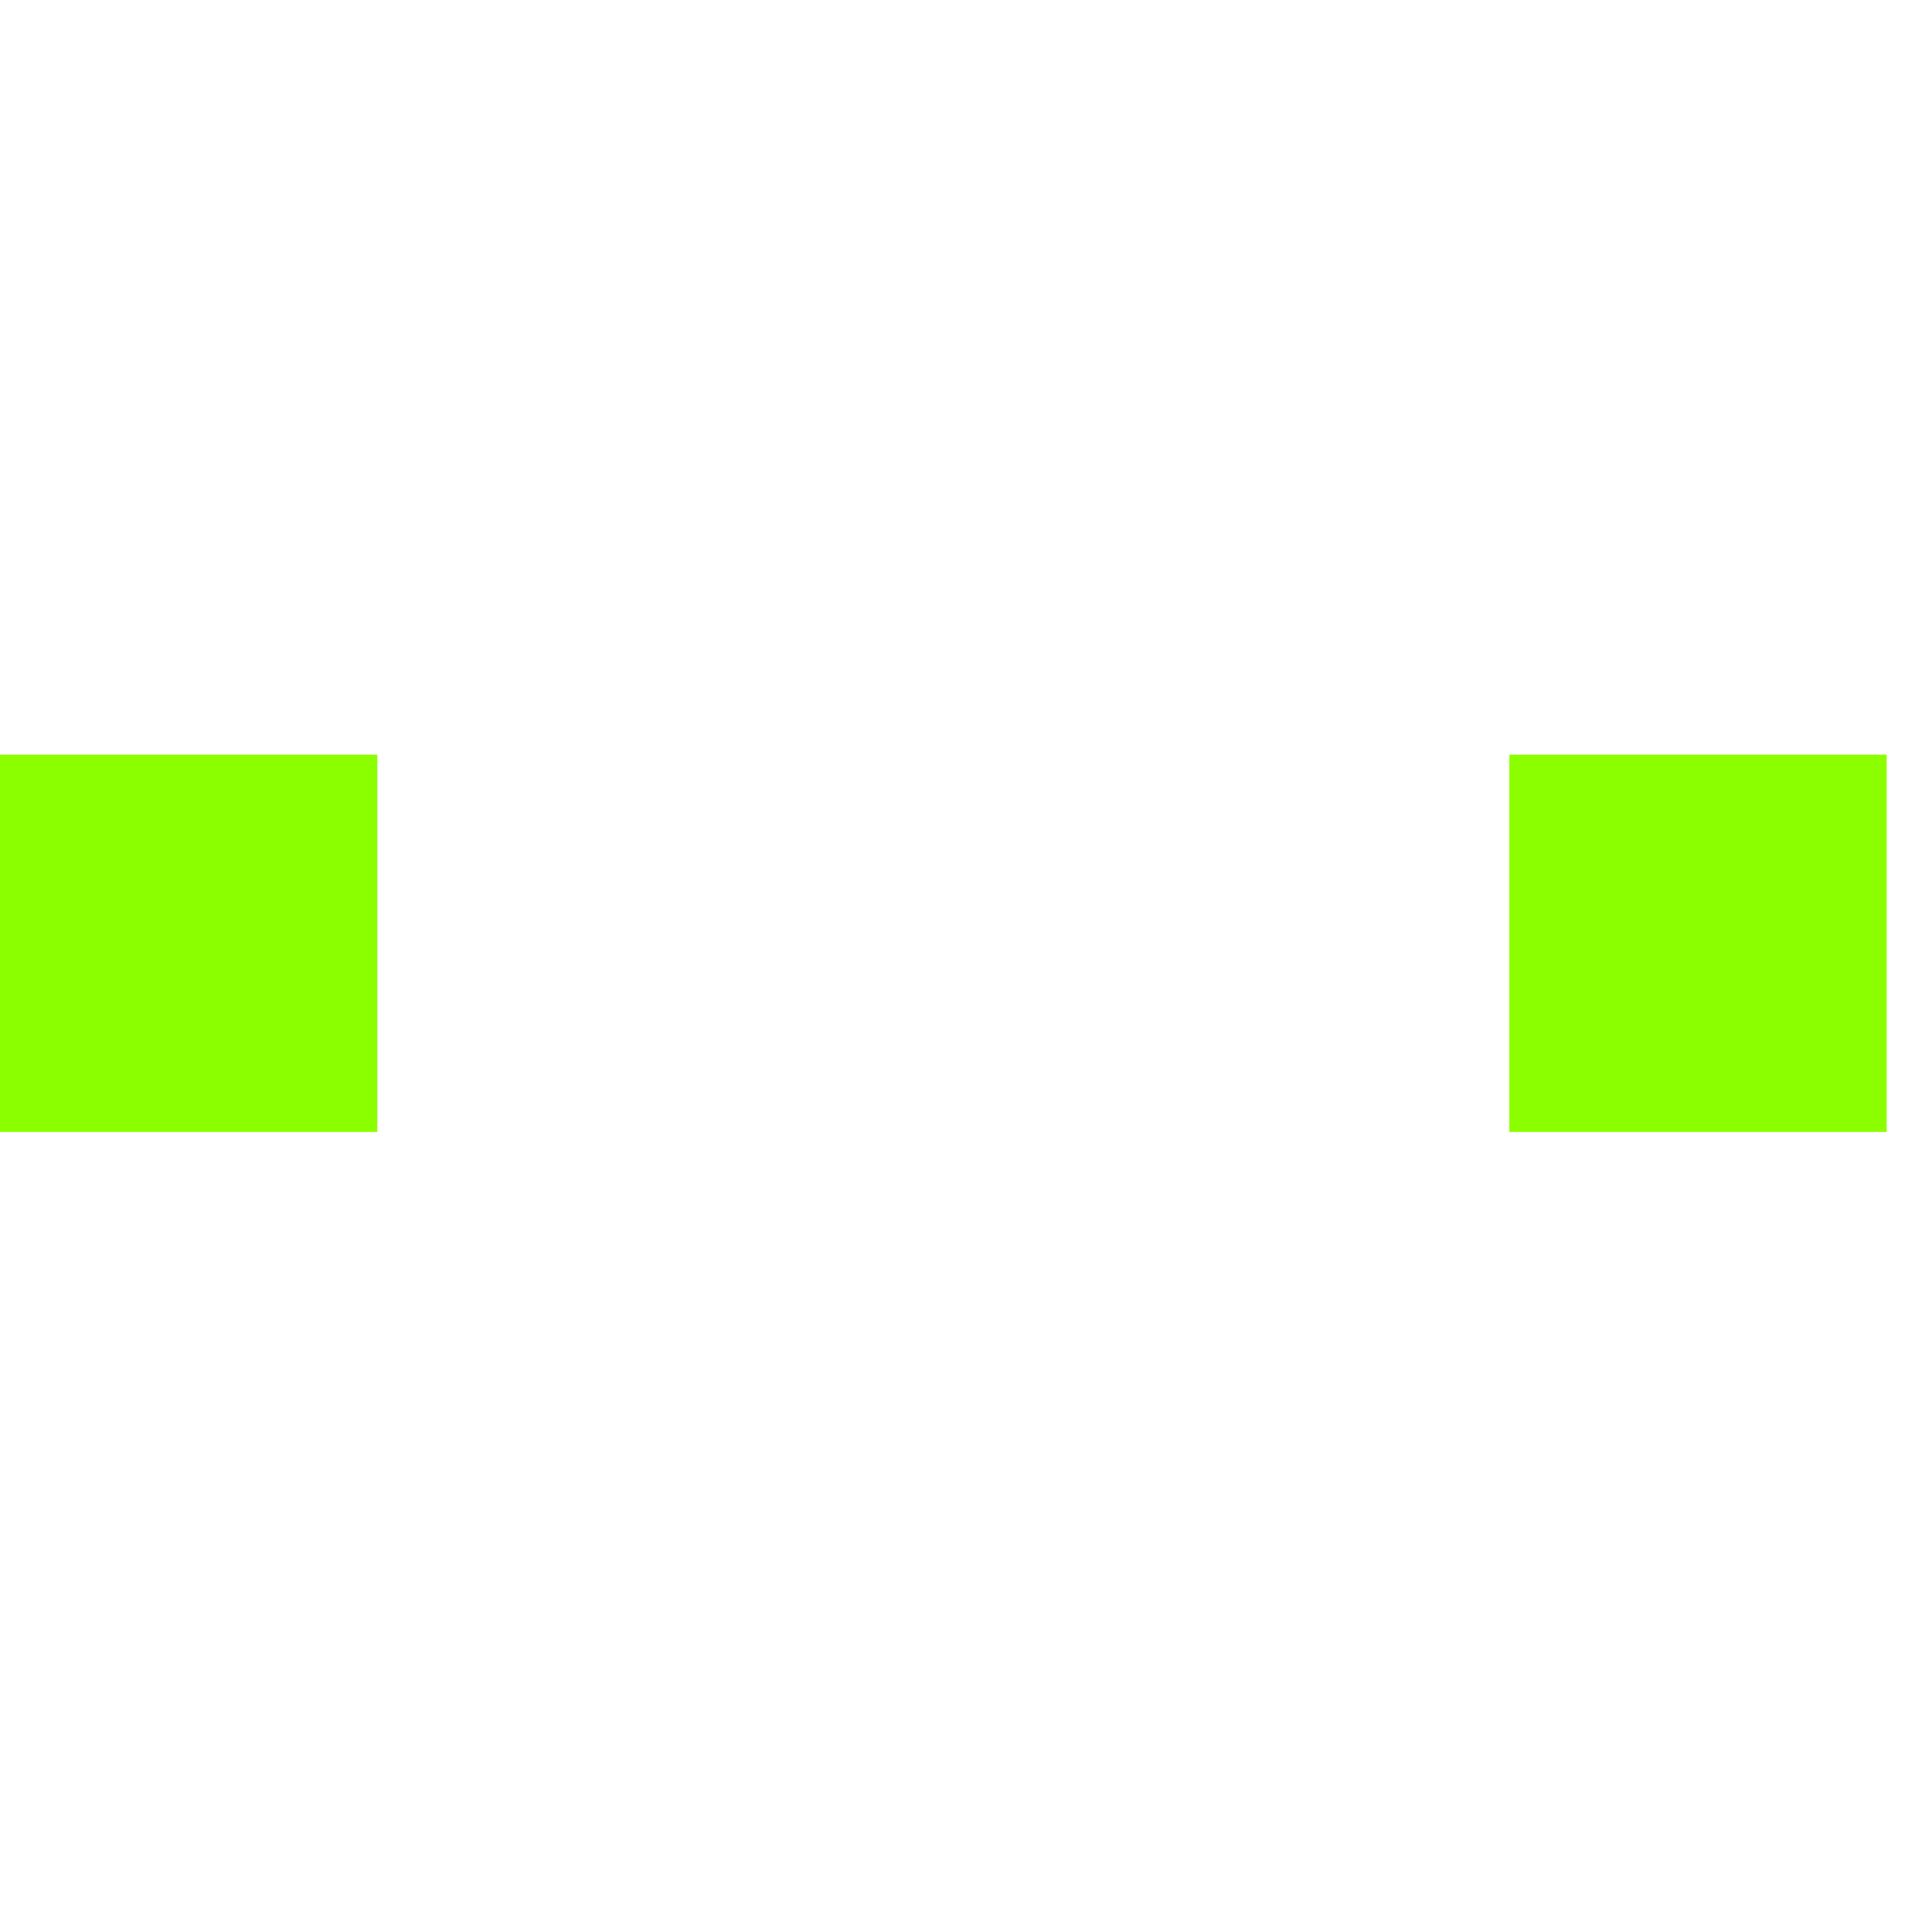
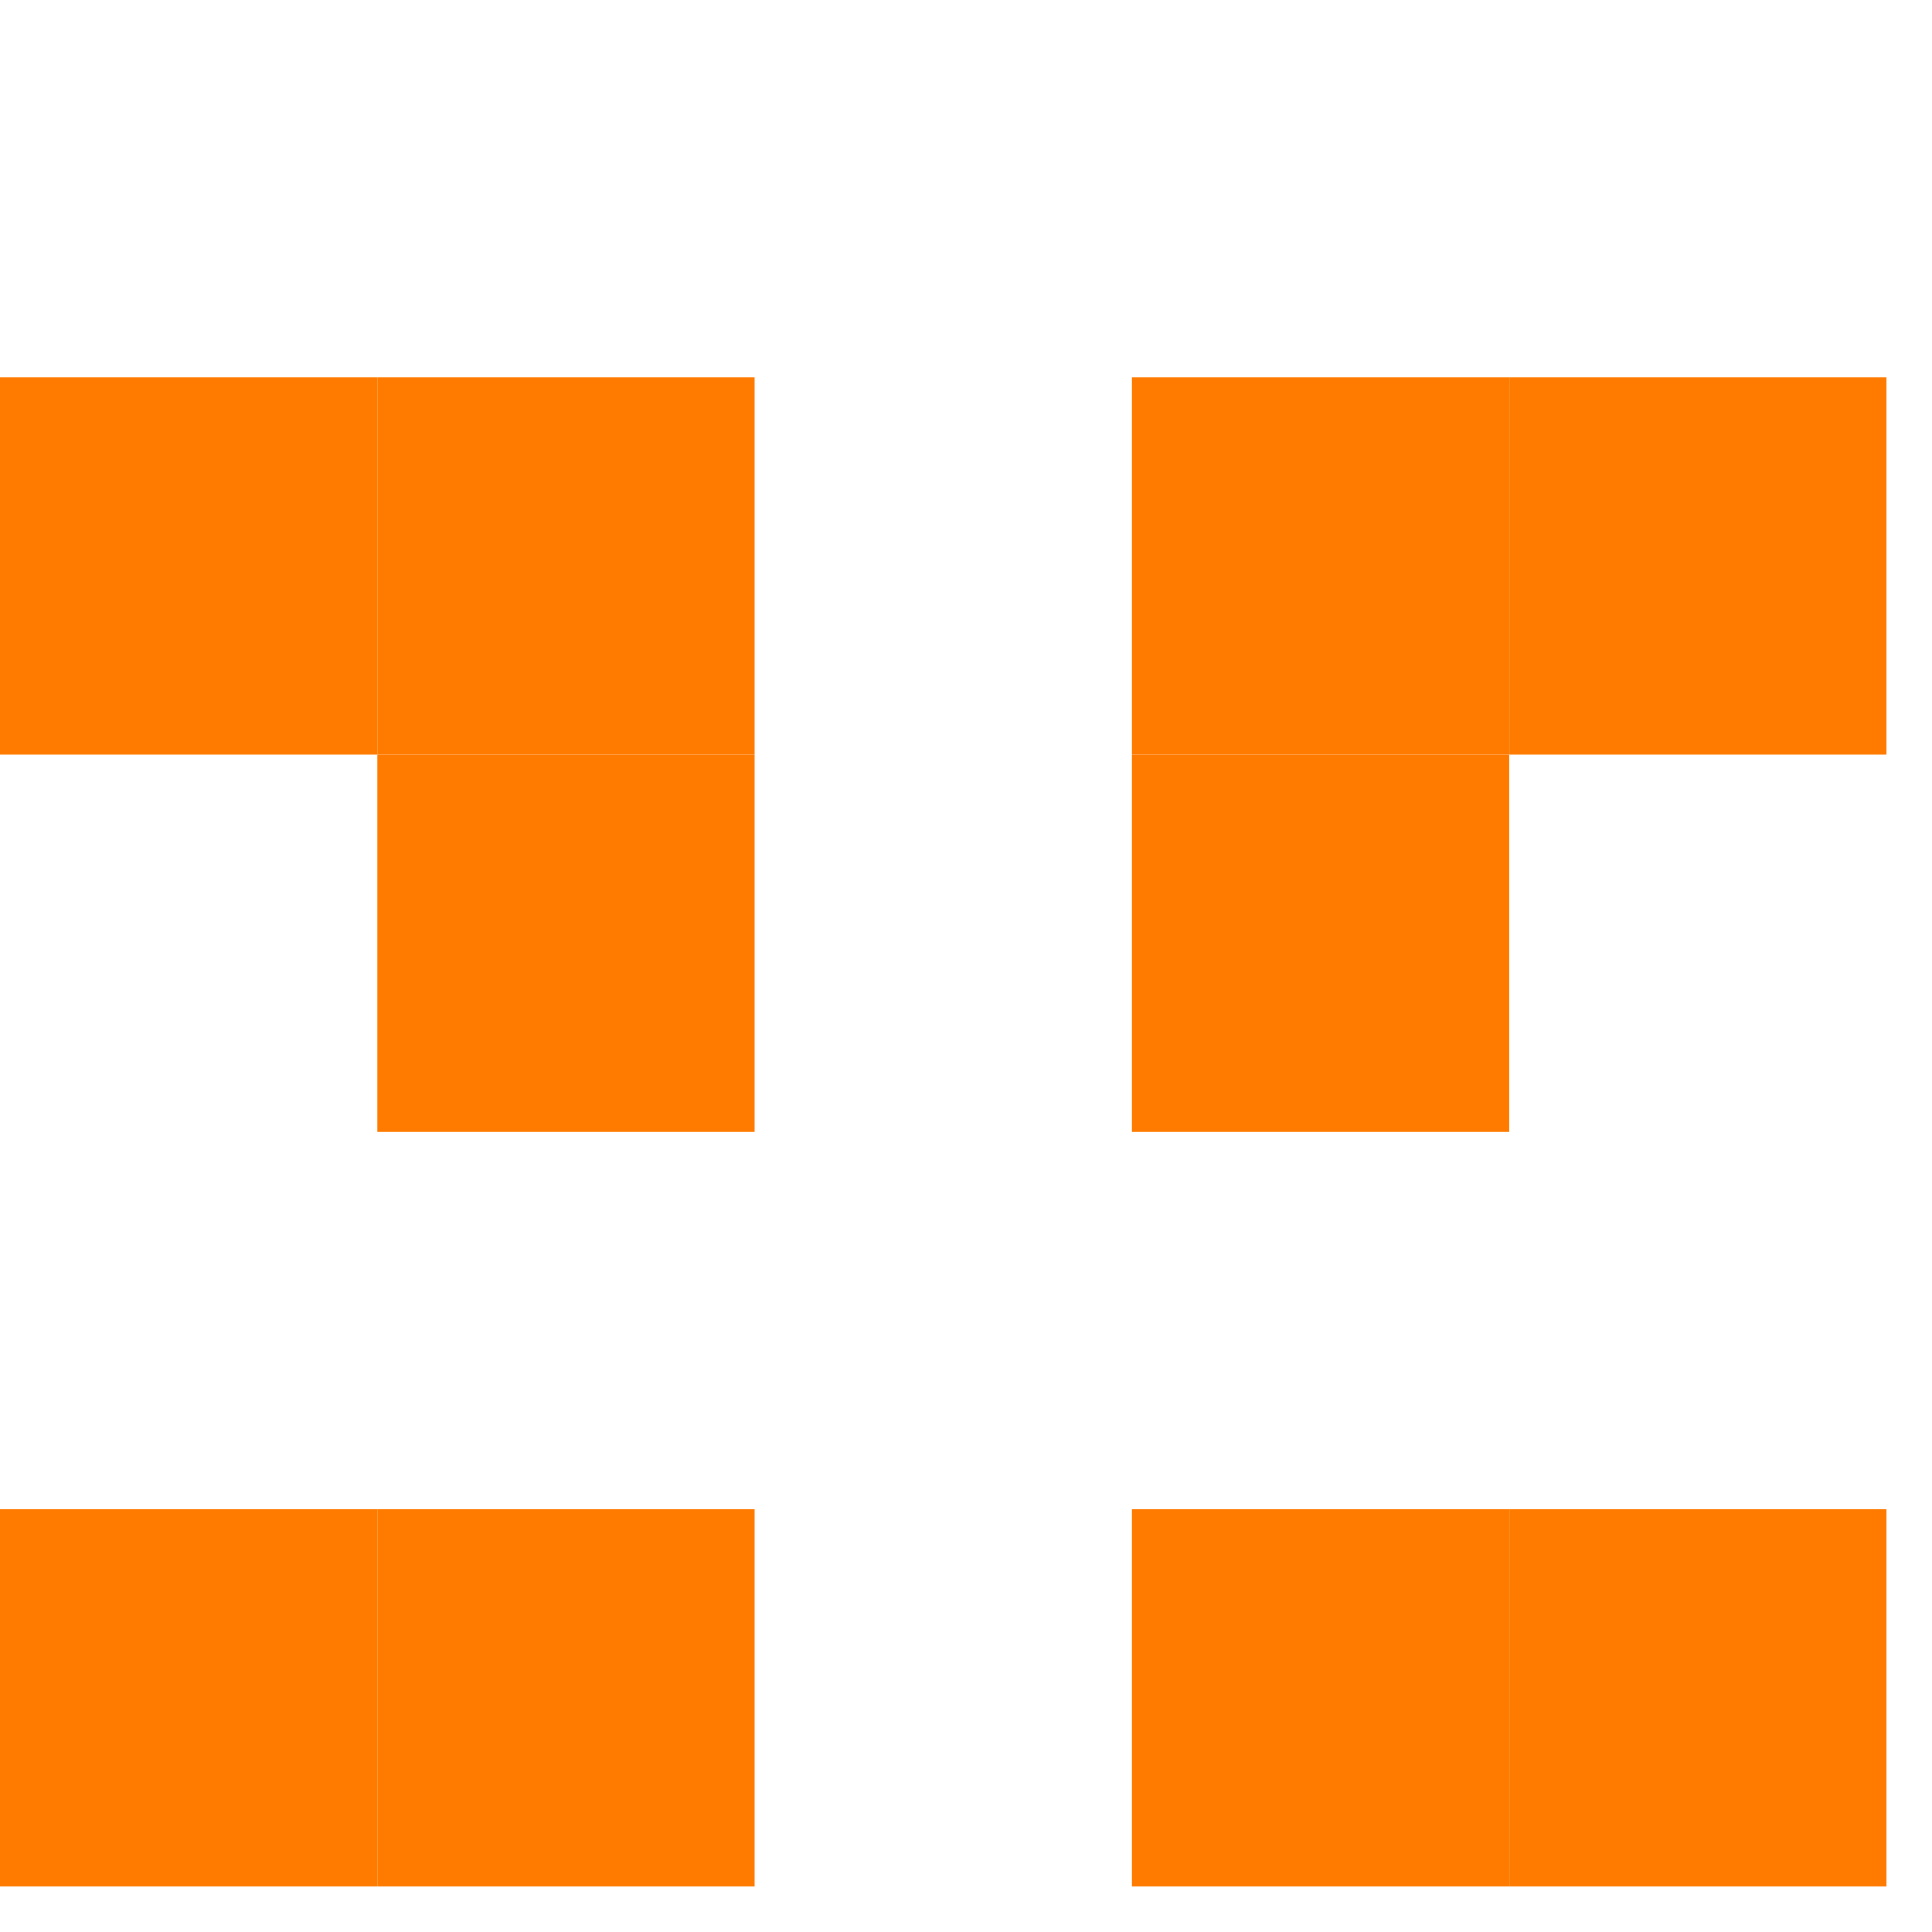
<svg xmlns="http://www.w3.org/2000/svg" id="example-identicon-4-svg" width="128" height="128" viewbox="0 0 128 128">
  <g>
    <rect x="0" y="0" width="25" height="25" fill="none" />
    <rect x="25" y="0" width="25" height="25" fill="none" />
    <rect x="50" y="0" width="25" height="25" fill="none" />
    <rect x="75" y="0" width="25" height="25" fill="none" />
    <rect x="100" y="0" width="25" height="25" fill="none" />
-     <rect x="0" y="25" width="25" height="25" fill="none" />
-     <rect x="25" y="25" width="25" height="25" fill="none" />
+     <rect x="0" y="25" width="25" height="25" fill="#ff7b00" />
+     <rect x="25" y="25" width="25" height="25" fill="#ff7b00" />
    <rect x="50" y="25" width="25" height="25" fill="none" />
-     <rect x="75" y="25" width="25" height="25" fill="none" />
-     <rect x="100" y="25" width="25" height="25" fill="none" />
-     <rect x="0" y="50" width="25" height="25" fill="#8bff00" />
-     <rect x="25" y="50" width="25" height="25" fill="none" />
+     <rect x="75" y="25" width="25" height="25" fill="#ff7b00" />
+     <rect x="100" y="25" width="25" height="25" fill="#ff7b00" />
+     <rect x="0" y="50" width="25" height="25" fill="none" />
+     <rect x="25" y="50" width="25" height="25" fill="#ff7b00" />
    <rect x="50" y="50" width="25" height="25" fill="none" />
-     <rect x="75" y="50" width="25" height="25" fill="none" />
-     <rect x="100" y="50" width="25" height="25" fill="#8bff00" />
+     <rect x="75" y="50" width="25" height="25" fill="#ff7b00" />
+     <rect x="100" y="50" width="25" height="25" fill="none" />
    <rect x="0" y="75" width="25" height="25" fill="none" />
    <rect x="25" y="75" width="25" height="25" fill="none" />
    <rect x="50" y="75" width="25" height="25" fill="none" />
    <rect x="75" y="75" width="25" height="25" fill="none" />
    <rect x="100" y="75" width="25" height="25" fill="none" />
-     <rect x="0" y="100" width="25" height="25" fill="none" />
-     <rect x="25" y="100" width="25" height="25" fill="none" />
+     <rect x="0" y="100" width="25" height="25" fill="#ff7b00" />
+     <rect x="25" y="100" width="25" height="25" fill="#ff7b00" />
    <rect x="50" y="100" width="25" height="25" fill="none" />
-     <rect x="75" y="100" width="25" height="25" fill="none" />
-     <rect x="100" y="100" width="25" height="25" fill="none" />
+     <rect x="75" y="100" width="25" height="25" fill="#ff7b00" />
+     <rect x="100" y="100" width="25" height="25" fill="#ff7b00" />
  </g>
</svg>
